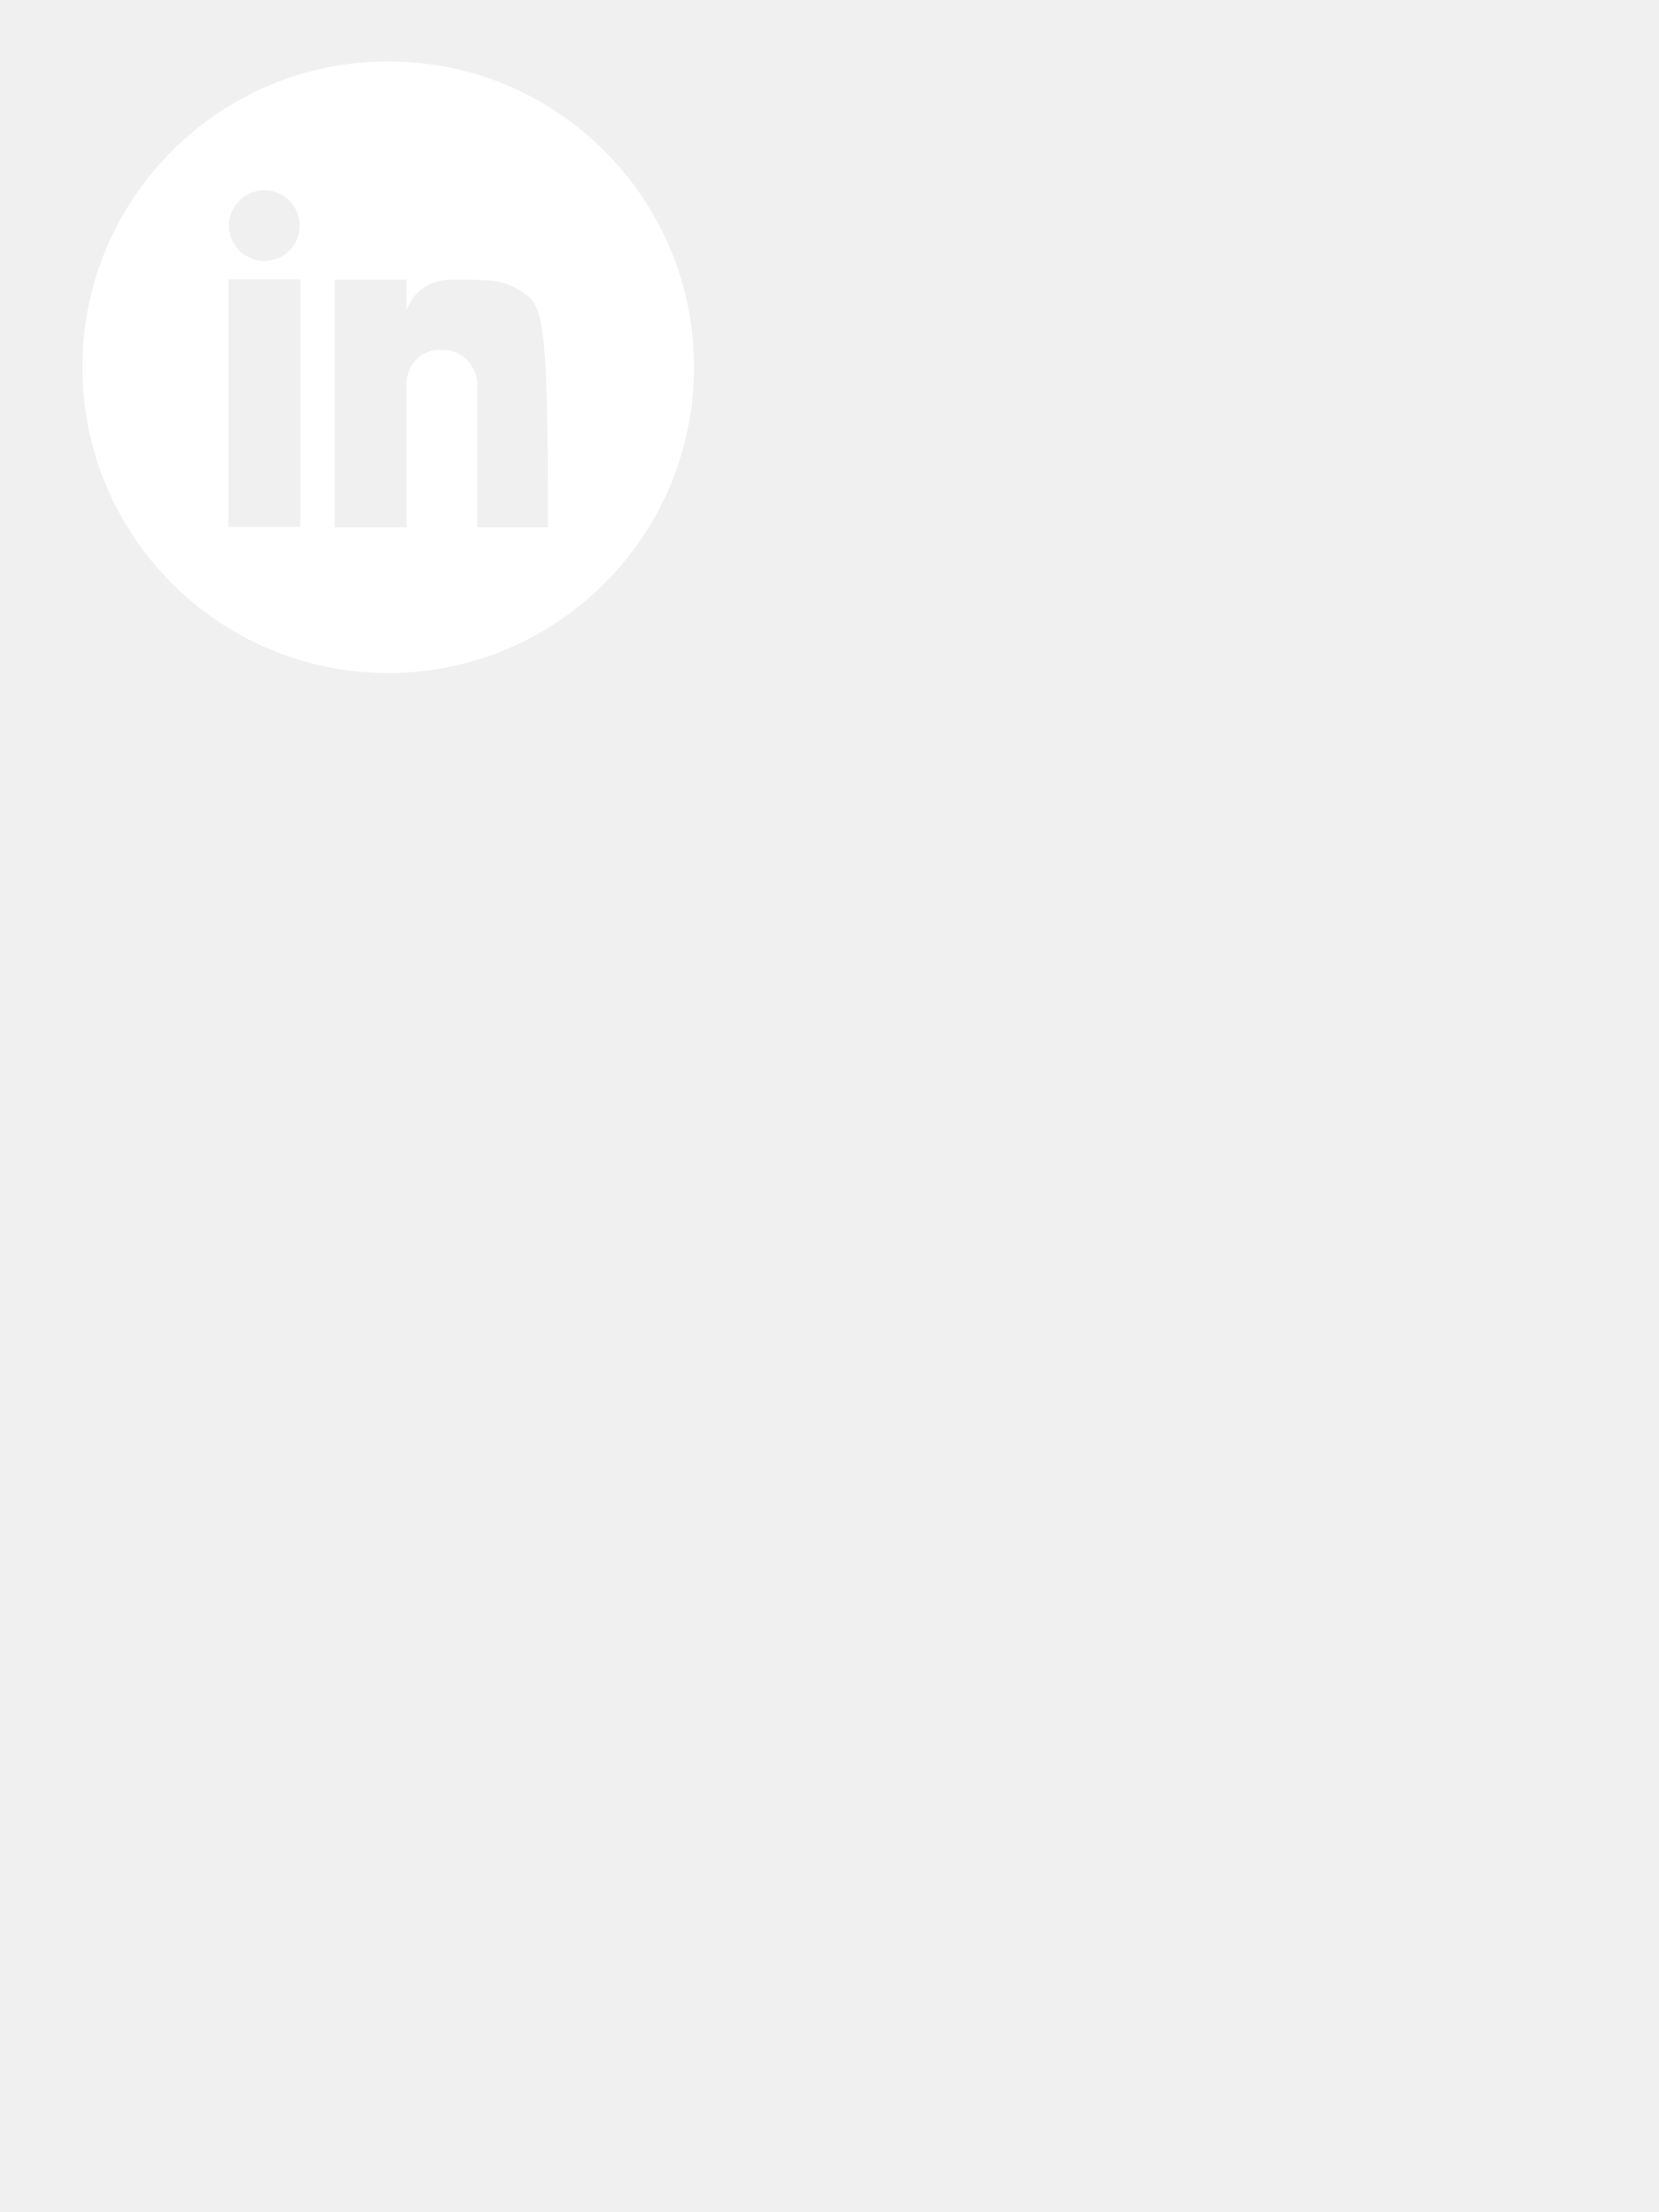
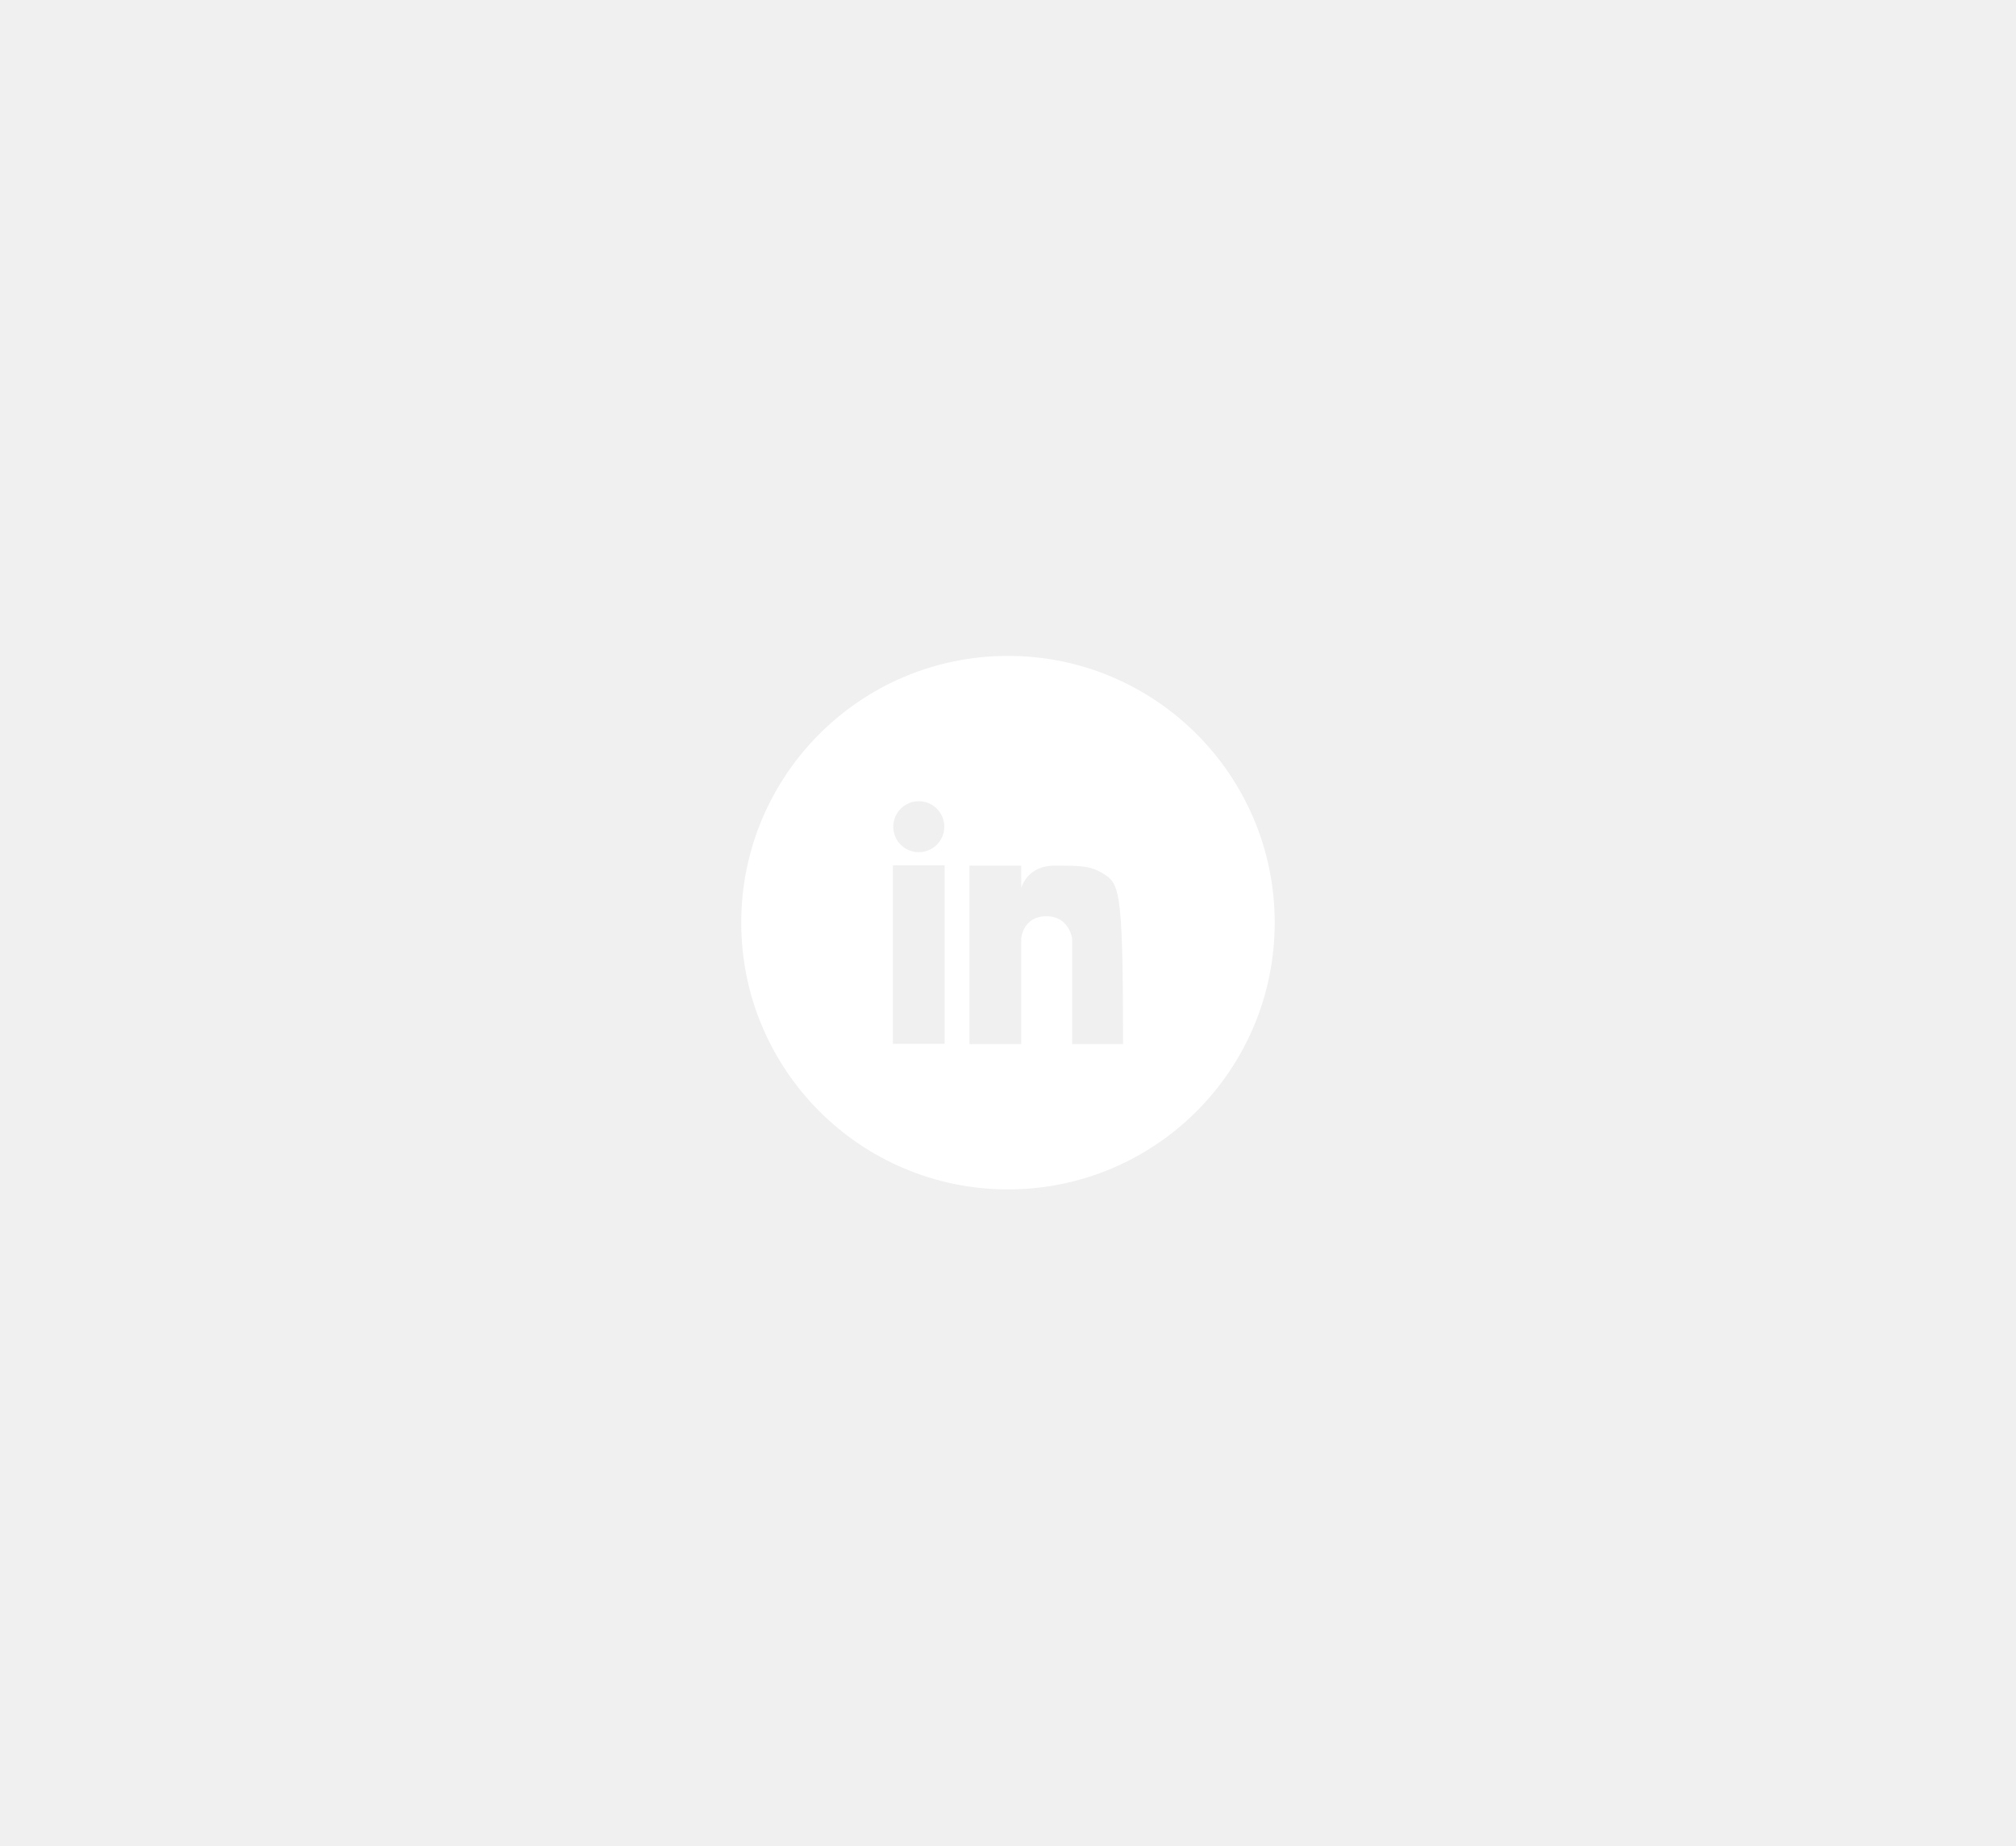
- <svg xmlns="http://www.w3.org/2000/svg" id="Layer_2" data-name="Layer 2" viewBox="0 0 1500 2000">
+ <svg xmlns="http://www.w3.org/2000/svg" id="Layer_4_copy" data-name="Layer 4 copy" viewBox="0 0 317.29 290.39">
  <defs>
    <style>
      .cls-1 {
        fill: #fff;
        stroke-width: 0px;
      }
    </style>
  </defs>
-   <path class="cls-1" d="M351,55.5c-152.71,0-276.5,123.79-276.5,276.5s123.79,276.5,276.5,276.5,276.5-123.79,276.5-276.5S503.71,55.5,351,55.5ZM239,172c17.67,0,32,14.33,32,32s-14.33,32-32,32-32-14.33-32-32,14.33-32,32-32ZM271.5,476.5h-65v-224h65v224ZM431.53,476.81v-132.28s-3.41-28.22-32.41-28.22-31.5,27.37-31.5,27.37v133.13h-65v-224h65v28.17s6.93-28.17,41.71-28.17,46.29,0,64.29,12,21.82,29.5,21.82,212h-63.91Z" />
+   <path class="cls-1" d="M158.64,103.22c-23.19,0-41.98,18.8-41.98,41.98s18.79,41.98,41.98,41.98,41.98-18.79,41.98-41.98-18.8-41.98-41.98-41.98ZM144.6,126.09c2.22,0,4.02,1.79,4.02,4.01s-1.8,4.01-4.02,4.01-4.01-1.79-4.01-4.01,1.8-4.01,4.01-4.01ZM148.67,164.27h-8.14v-28.09h8.14v28.09ZM168.74,164.31v-16.59s-.42-3.53-4.06-3.53-3.95,3.42-3.95,3.42v16.7h-8.15v-28.08h8.15v3.52s.87-3.52,5.23-3.52,5.81,0,8.06,1.5c2.26,1.5,2.73,3.7,2.73,26.58h-8.01Z" />
</svg>
